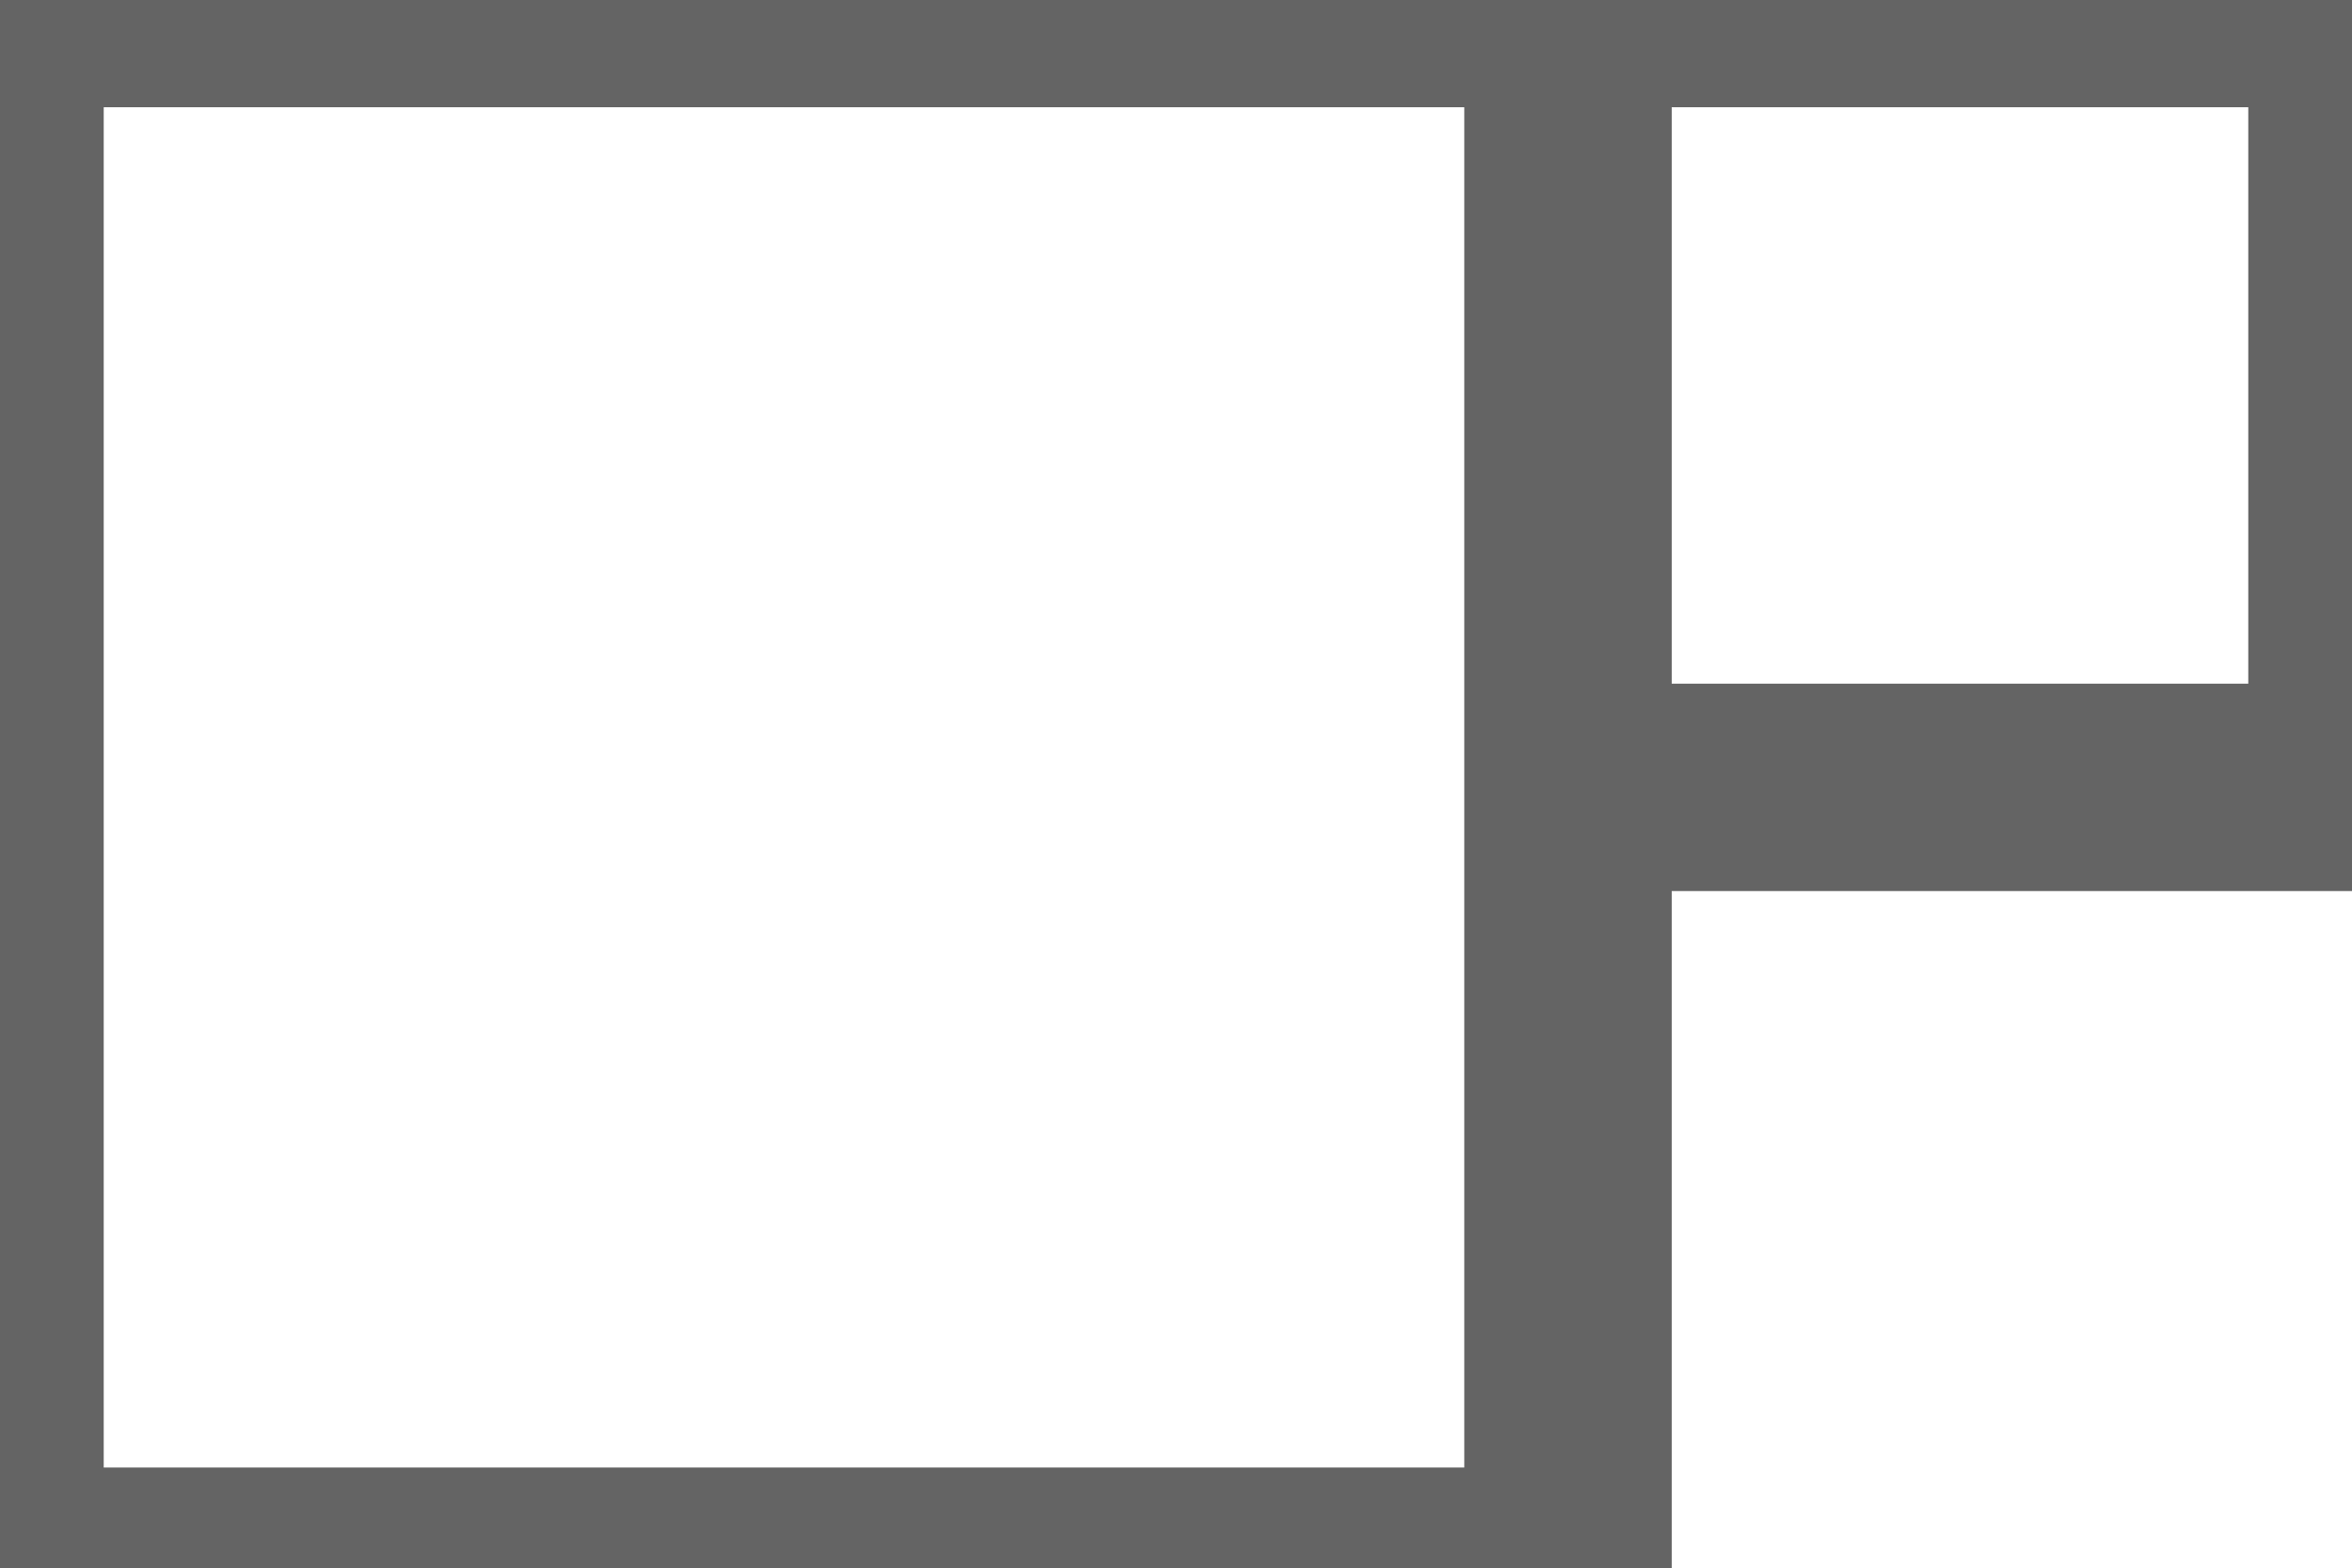
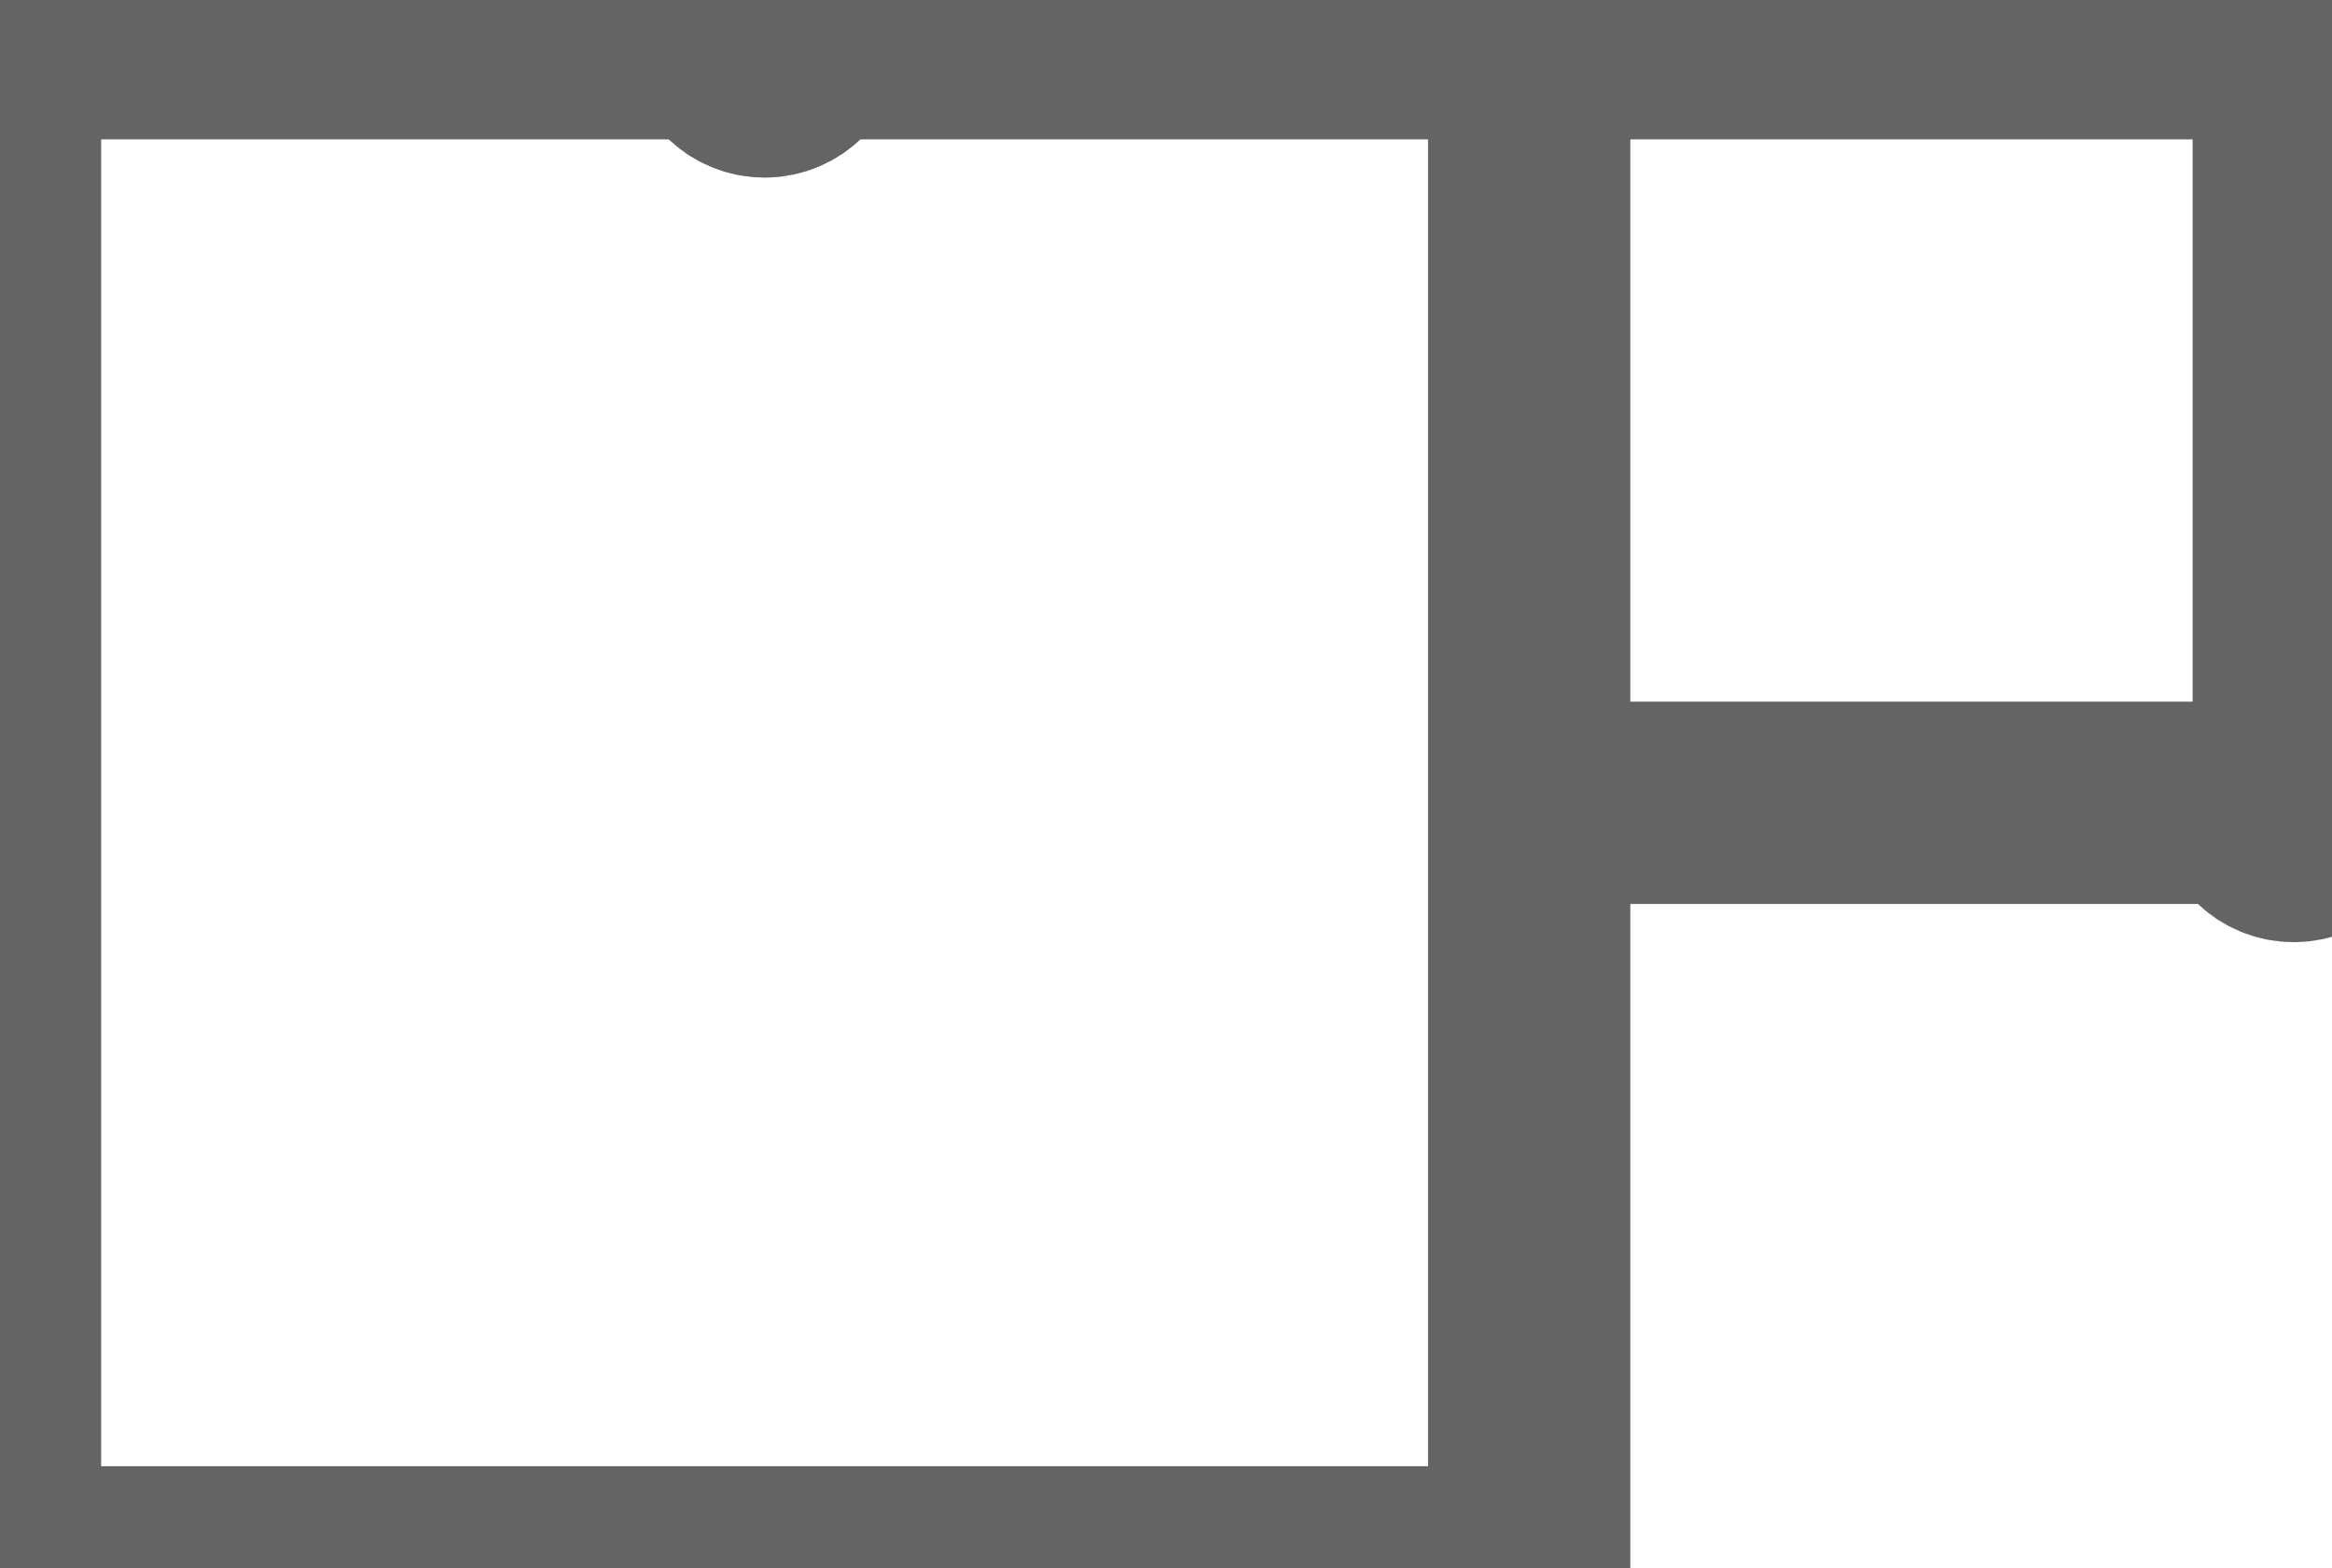
- <svg xmlns="http://www.w3.org/2000/svg" xmlns:ns1="http://www.shapertools.com/namespaces/shaper" enable-background="new 0 0 0.3 0.2" height="0.2cm" ns1:fusionaddin="version:1.5.0" version="1.1" viewBox="0 0 0.3 0.2" width="0.3cm" x="0cm" xml:space="preserve" y="0cm">
-   <path d="M0.2,0 L0.2,0.1 0.2,0.2 0.1,0.2 0,0.2 0,0.1 0,0 0.1,0 0.2,0z" fill="none" ns1:cutDepth="0" ns1:pathType="guide" stroke="rgb(100,100,100)" transform="matrix(1,0,0,-1,-0,0.20045)" vector-effect="non-scaling-stroke" />
-   <path d="M0.2,0.1 L0.3,0.1 0.3,0.2 0.2,0.2" fill="none" ns1:cutDepth="0" ns1:pathType="guide" stroke="rgb(100,100,100)" transform="matrix(1,0,0,-1,-0,0.20045)" vector-effect="non-scaling-stroke" />
-   <path d="M0.3,0.1 a0,0 0 1,1 0.001,0 a0,0 0 1,1 -0.001,0z" fill="none" ns1:cutDepth="0" ns1:pathType="guide" stroke="rgb(100,100,100)" transform="matrix(1,0,0,-1,-0,0.20045)" vector-effect="non-scaling-stroke" />
-   <path d="M0.1,0.2 a0,0 0 1,1 0.001,0 a0,0 0 1,1 -0.001,0z" fill="none" ns1:cutDepth="0" ns1:pathType="guide" stroke="rgb(100,100,100)" transform="matrix(1,0,0,-1,-0,0.20045)" vector-effect="non-scaling-stroke" />
+ <svg xmlns="http://www.w3.org/2000/svg" xmlns:ns1="http://www.shapertools.com/namespaces/shaper" enable-background="new 0 0 0.305 0.205" height="0.205cm" ns1:fusionaddin="version:1.5.0" version="1.1" viewBox="0 0 0.305 0.205" width="0.305cm" x="0cm" xml:space="preserve" y="0cm">
+   <path d="M0.2,0 L0.2,0.1 0.2,0.2 0.1,0.2 0,0.2 0,0.1 0,0 0.1,0 0.2,0z" fill="none" ns1:cutDepth="0" ns1:pathType="guide" stroke="rgb(100,100,100)" transform="matrix(1,0,0,-1,-0,0.205)" vector-effect="non-scaling-stroke" />
+   <path d="M0.2,0.1 L0.3,0.1 0.3,0.2 0.2,0.2" fill="none" ns1:cutDepth="0" ns1:pathType="guide" stroke="rgb(100,100,100)" transform="matrix(1,0,0,-1,-0,0.205)" vector-effect="non-scaling-stroke" />
+   <path d="M0.295,0.1 a0.005,0.005 0 1,1 0.01,0 a0.005,0.005 0 1,1 -0.01,0z" fill="none" ns1:cutDepth="0" ns1:pathType="guide" stroke="rgb(100,100,100)" transform="matrix(1,0,0,-1,-0,0.205)" vector-effect="non-scaling-stroke" />
+   <path d="M0.095,0.2 a0.005,0.005 0 1,1 0.01,0 a0.005,0.005 0 1,1 -0.01,0z" fill="none" ns1:cutDepth="0" ns1:pathType="guide" stroke="rgb(100,100,100)" transform="matrix(1,0,0,-1,-0,0.205)" vector-effect="non-scaling-stroke" />
</svg>
